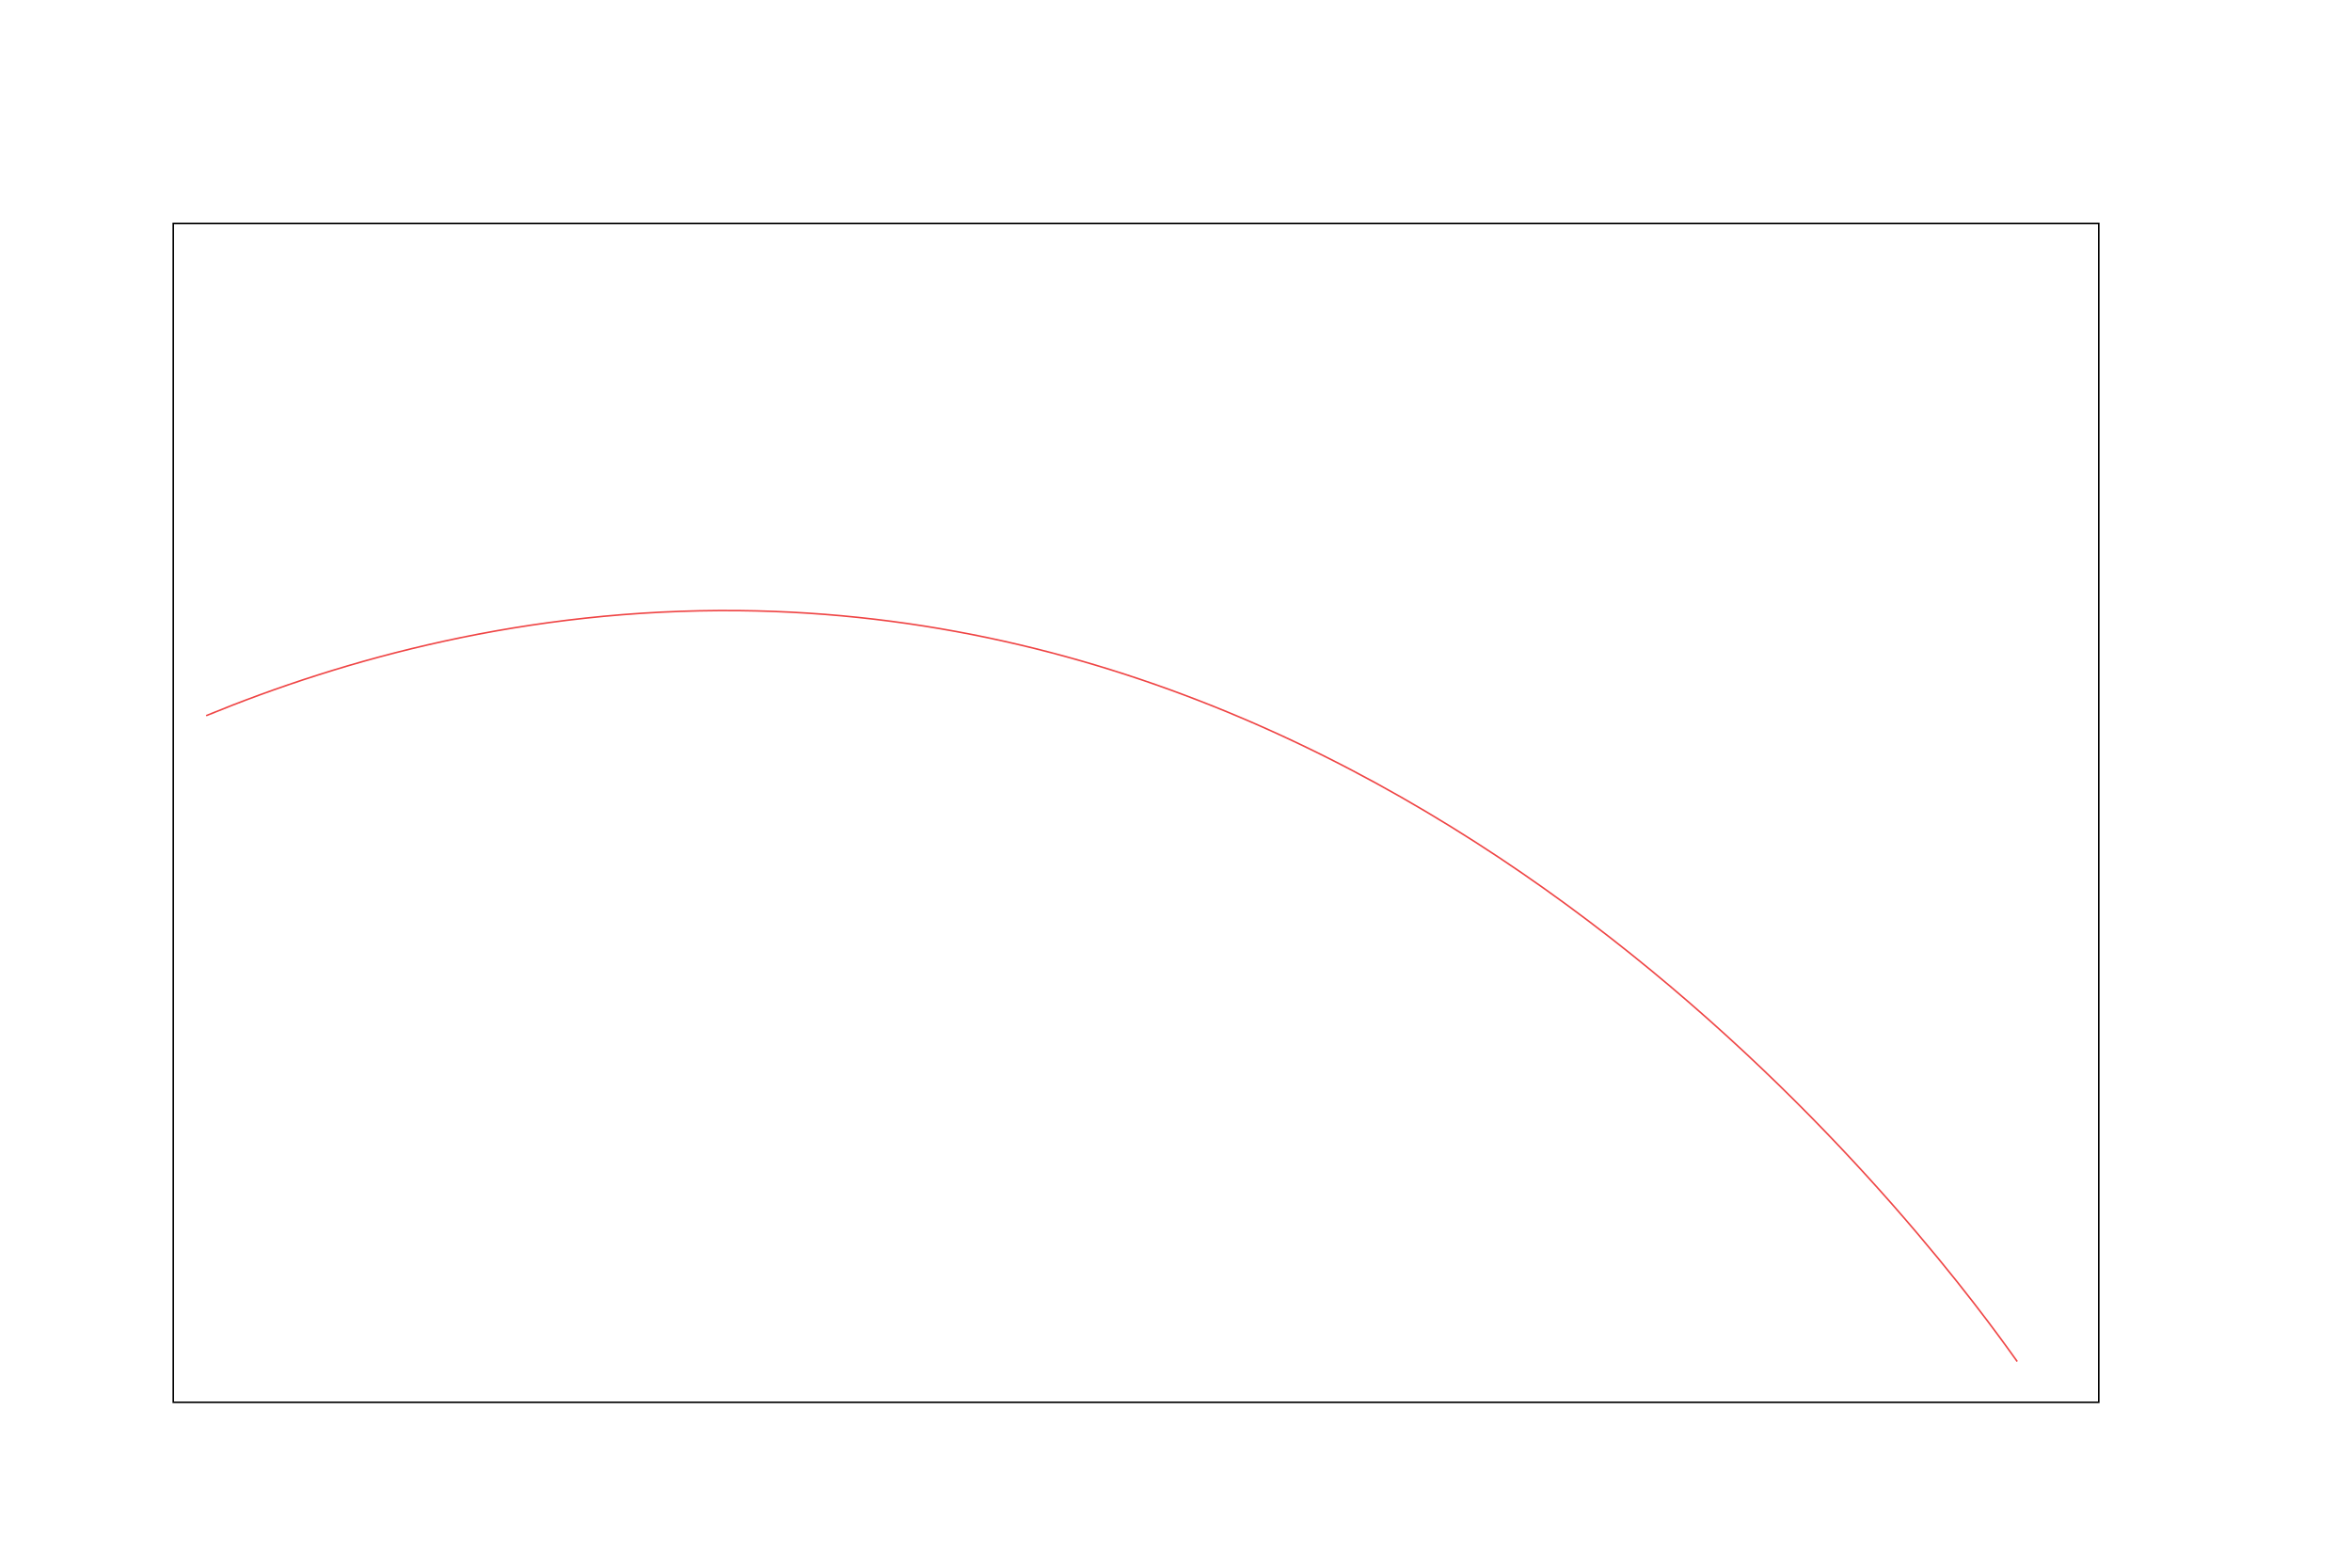
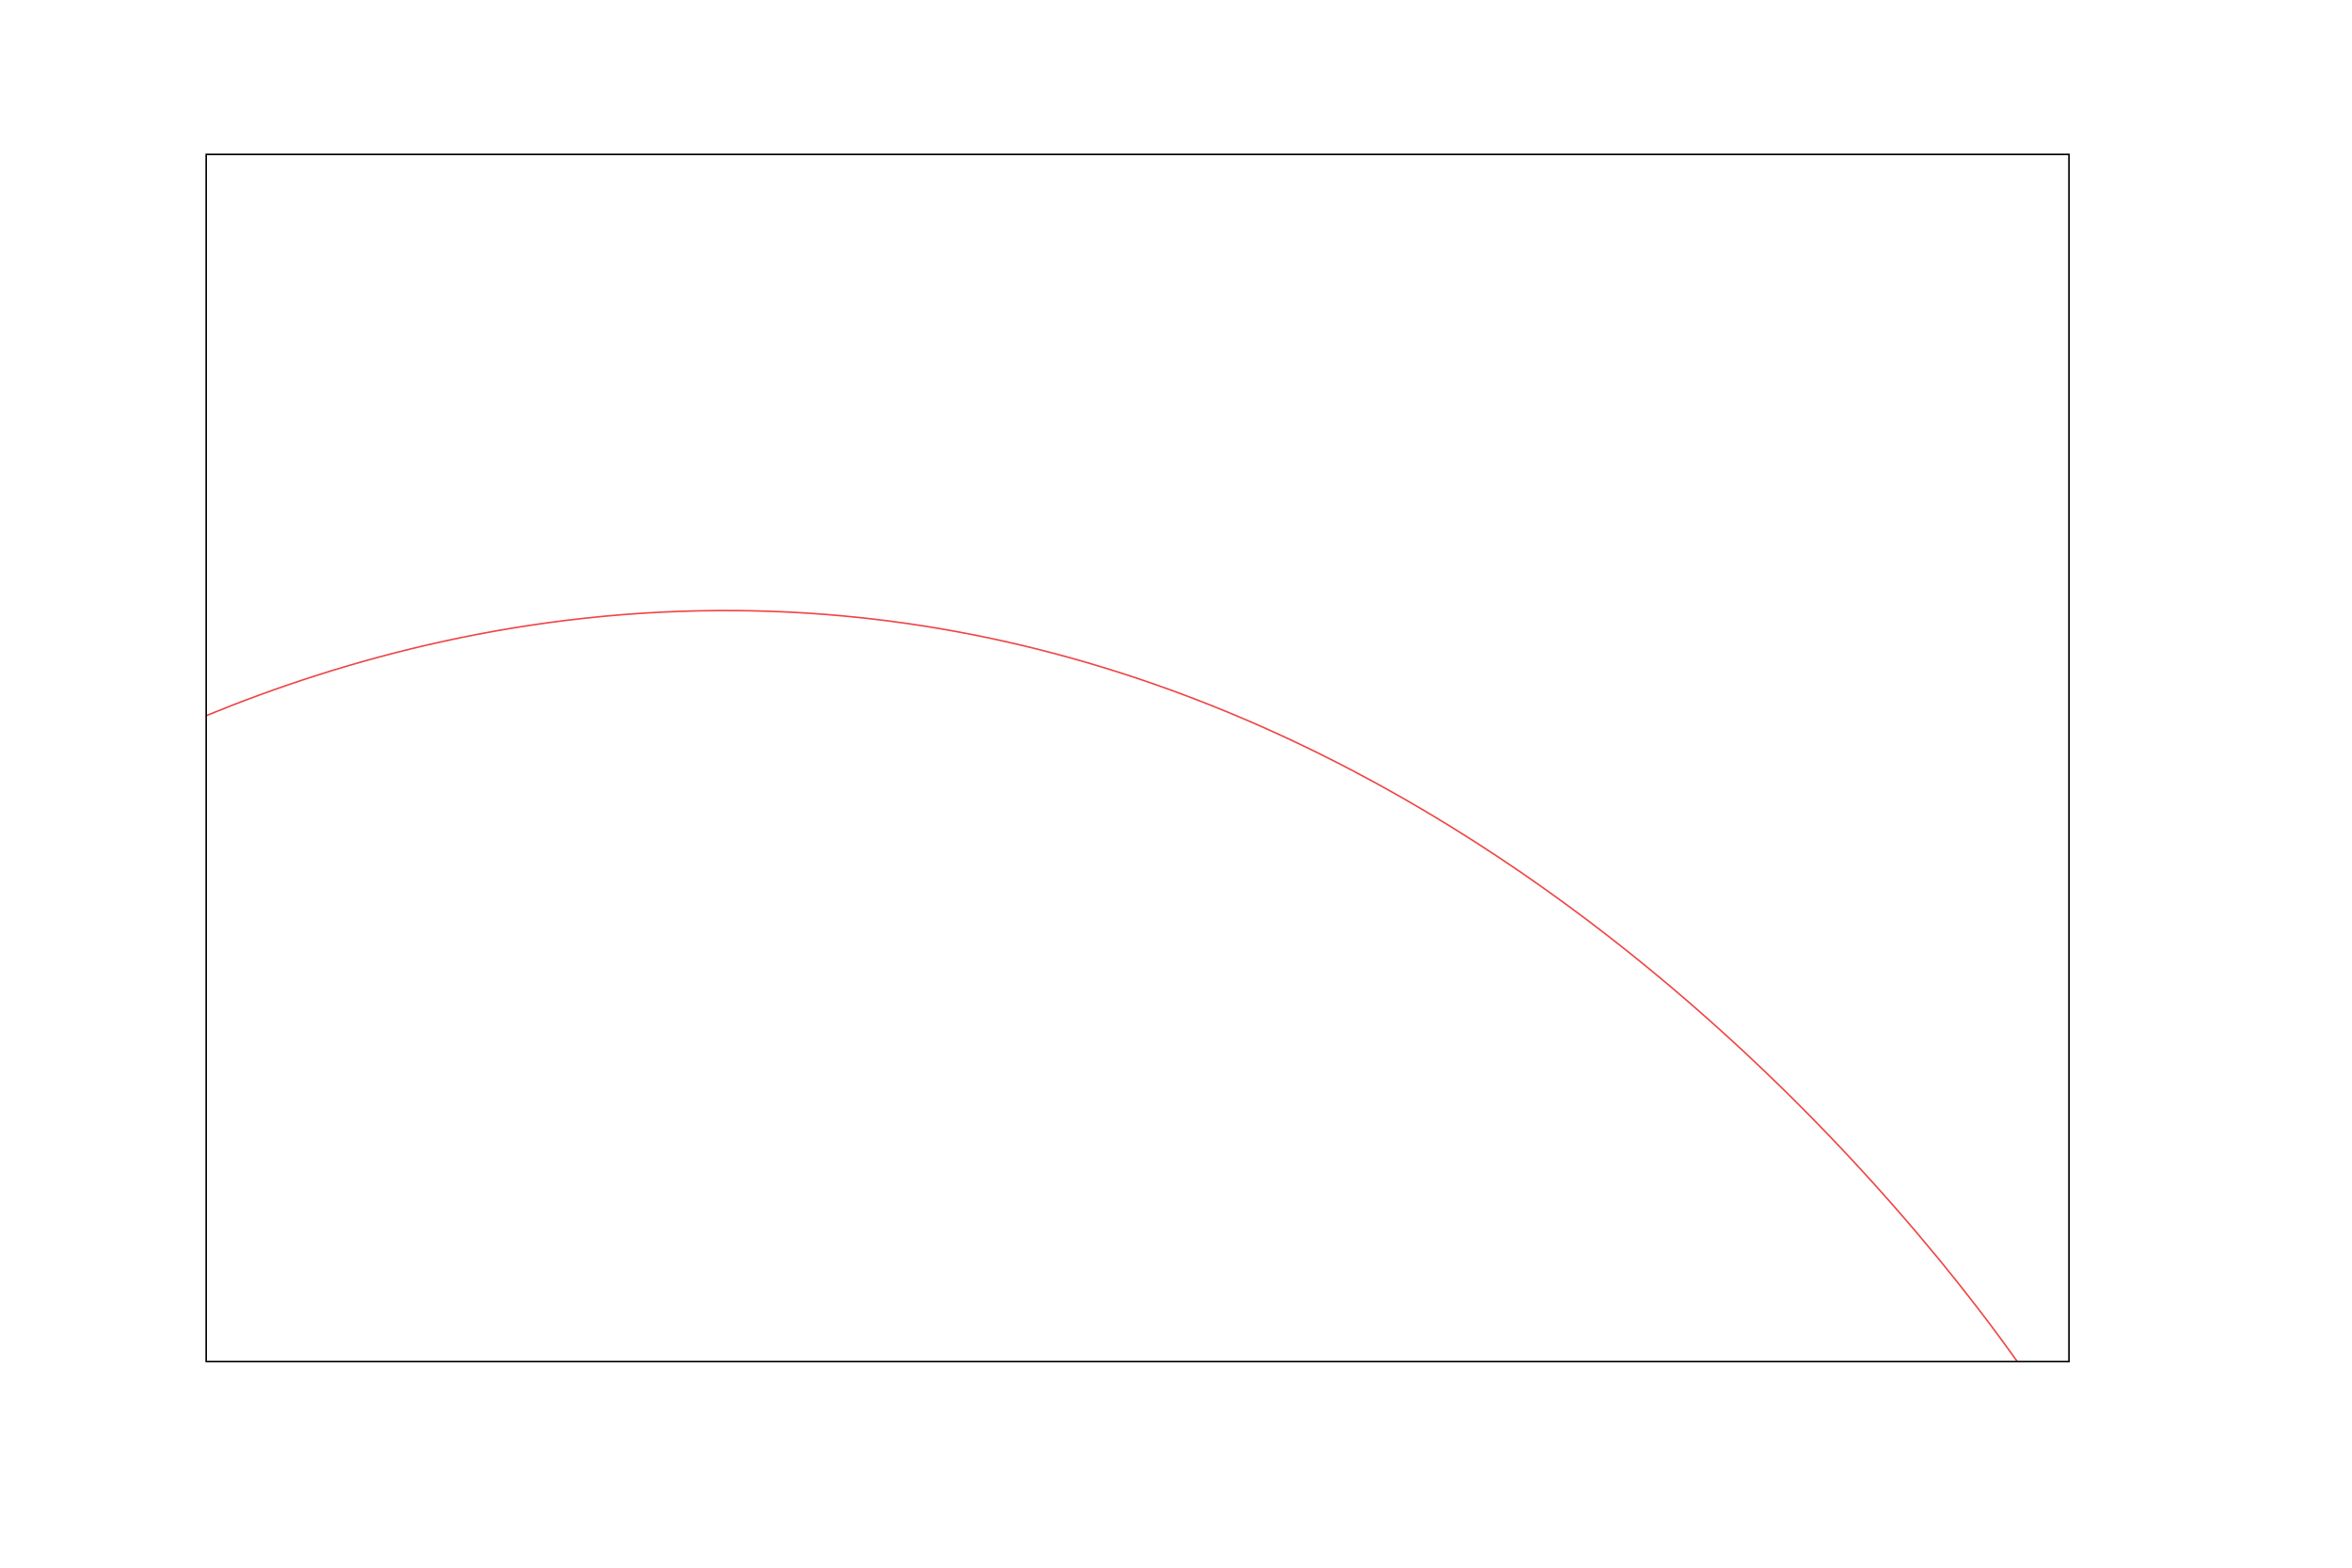
<svg xmlns="http://www.w3.org/2000/svg" version="1.1" id="Layer_1" x="0px" y="0px" viewBox="0 0 1500 1000" style="enable-background:new 0 0 1500 1000;" xml:space="preserve">
  <style type="text/css">
	.st0{fill:none;stroke:#EF4545;stroke-miterlimit:10;}
	.st1{fill-rule:evenodd;clip-rule:evenodd;fill:none;stroke:#000000;stroke-miterlimit:10;}
</style>
  <path class="st0" d="M1286.5,868.5c-42.8-60.3-343.7-474.2-815-479c-136.2-1.4-252.2,31-340,67" />
-   <path class="st1" d="M1338.5,894.5h-1228v-752h1228V894.5z" />
+   <path class="st1" d="M1319.5,868.5h-1188v-770h1188V868.5z" />
</svg>
